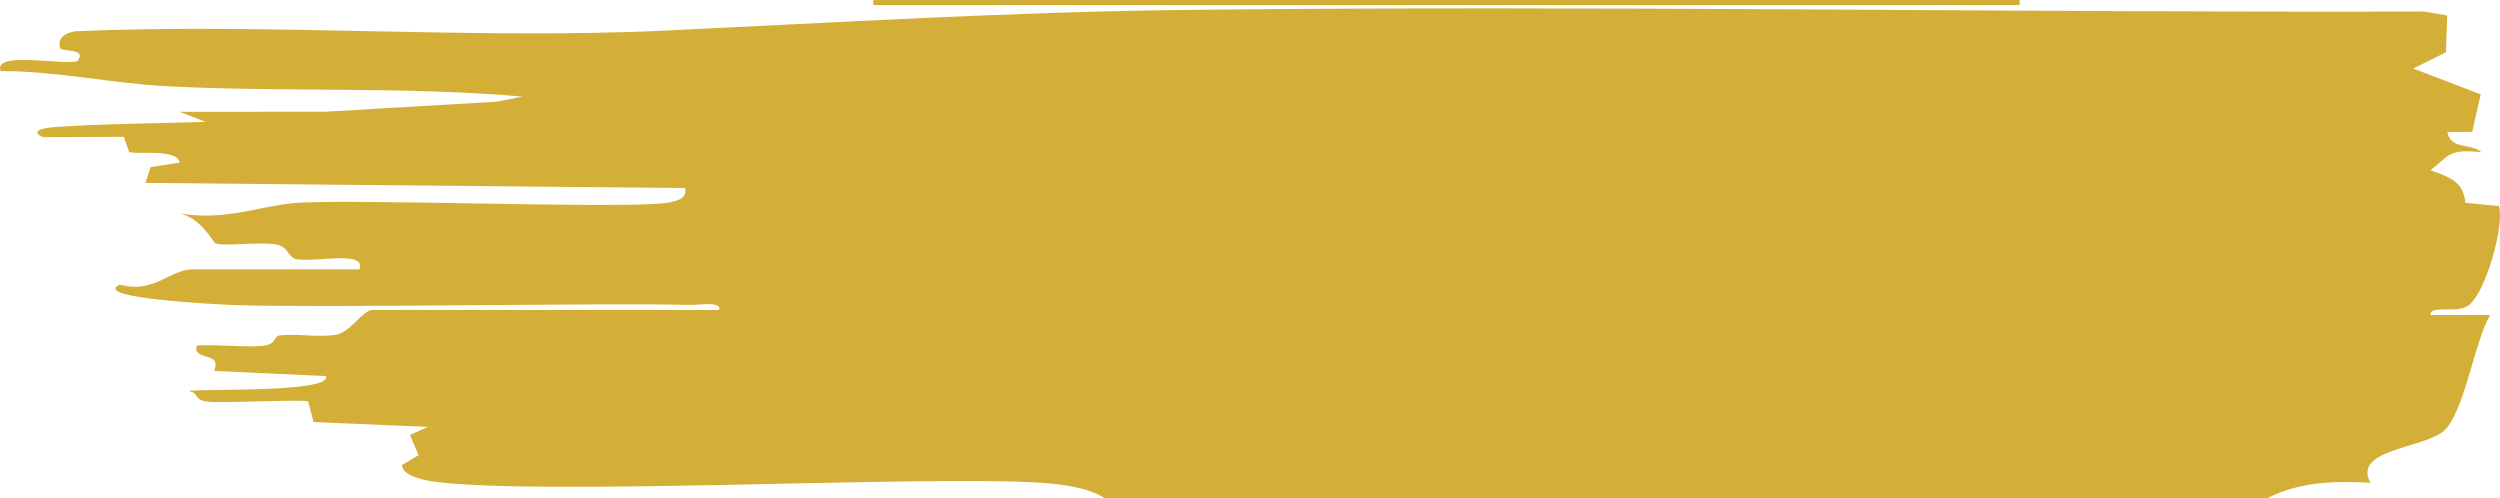
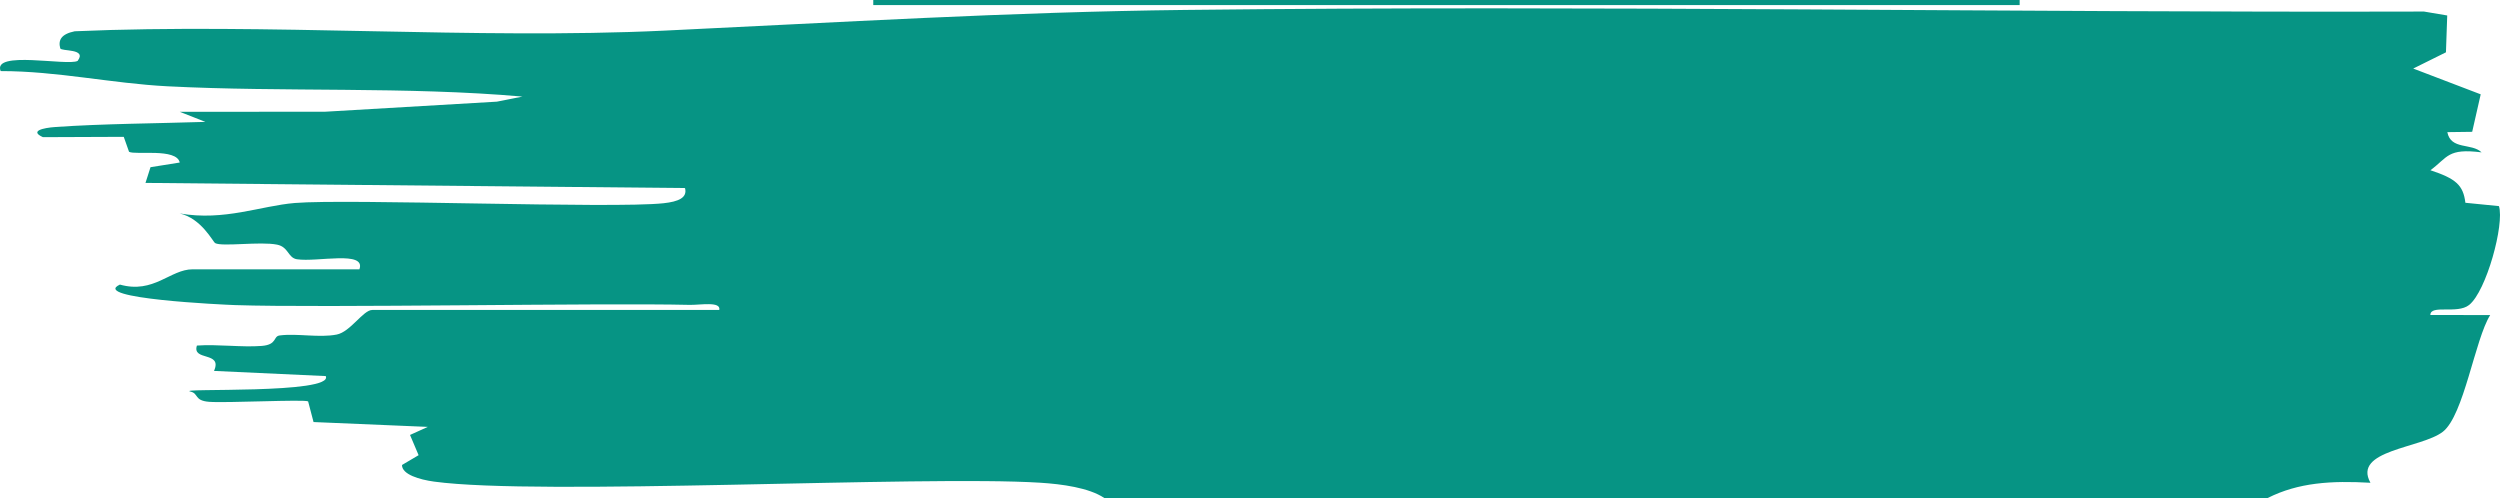
<svg xmlns="http://www.w3.org/2000/svg" id="Layer_2" data-name="Layer 2" viewBox="0 0 2618.81 521.64">
  <defs>
    <style>
      .cls-1 {
-         fill: #d4af37;
+         fill: #069484;
      }
    </style>
  </defs>
  <g id="Layer_1-2" data-name="Layer 1">
    <g>
      <path class="cls-1" d="M2545.84,329.96l62.7.08c-15.99,25.28-27.53,105.08-49.6,122.23-22.49,17.48-94.99,19.01-75.84,53.44-40.99-2.32-75.44-.27-107.59,15.93h-1218.78c-15.92-10.73-44.33-14.55-67.19-15.99-124.44-7.82-524.66,13.92-634.89-1.16-15.11-2.07-33.67-7.45-33.55-17.41l17.39-10.27-8.98-21.19,18.63-8.45-119.7-5.06-5.67-21.64c-3.52-2.29-86.02,1.83-103.71.45-15.97-1.25-10.72-8.72-19.51-10.73-17.29-3.94,150.58,2.98,141.69-16.24l-117.06-5.41c9.32-20.85-23.3-9.91-17.91-26.56,21.64-1.54,47.04,2,67.78.39,16.64-1.29,11.8-10.05,18.93-10.98,18.26-2.36,41.38,2.66,59.72-.93,14.38-2.82,27.75-25.77,37.24-25.77h363.52c2.01-9.37-20.25-5.05-31.27-5.32-91.58-2.26-385.2,3.33-476.01.22-11.93-.41-152.54-6.83-120.57-21.48,35.49,9.98,52.71-16,76.13-16h174.76c7.17-20.05-44.37-7.29-65.44-10.53-9.45-1.45-8.7-12.82-20.73-15.29-17.51-3.6-57.82,2.4-64.92-1.62-2.42-1.37-14.28-25.75-37.11-31.06,46.85,8.1,84.69-7.99,120.51-10.97,55.76-4.65,332.38,6.09,386.34.25,15.37-1.67,25.17-5.69,22.41-15.91l-565.15-5.38,5.25-16.46,30.62-4.88c-3.25-15.45-46.58-7.58-53.11-11.26l-5.54-15.66-84.67.34c-14.07-6.37-.21-9.71,13.2-10.65,49.18-3.43,107.04-3.74,156.98-5.35l-26.8-10.54,152.26-.11,179.9-10.54,26.79-5.32c-121.17-10.7-251.14-4.56-371.75-10.77-58.79-3.02-115.4-15.97-174.86-15.93-8.82-21.97,69.76-5.13,80.6-10.65,10.27-13.39-17.23-9.72-18.18-13.23-2.31-8.57.96-14.89,15.18-17.83,200.72-8.74,418.64,8.71,617.24-.66,181.91-8.58,362.07-19.59,545.98-21.7,432.12-4.97,865.5,2.94,1297.67,1.7l24.36,4.11-1.34,38.59-34.29,17.01,70.7,27-8.93,39.27-26.03.34c3.6,18.88,25.6,11.17,35.87,21.19-35.72-4.52-35.04,5-53.59,18.71,26.54,8.8,34.39,15.45,36.63,34.09l35.16,3.5c5.93,18.76-13.13,89.21-31.32,103.6-12.41,9.81-40.4-.8-40.56,10.44Z" />
      <rect class="cls-1" x="914.77" y="0" width="1200.86" height="5.32" />
    </g>
  </g>
</svg>
